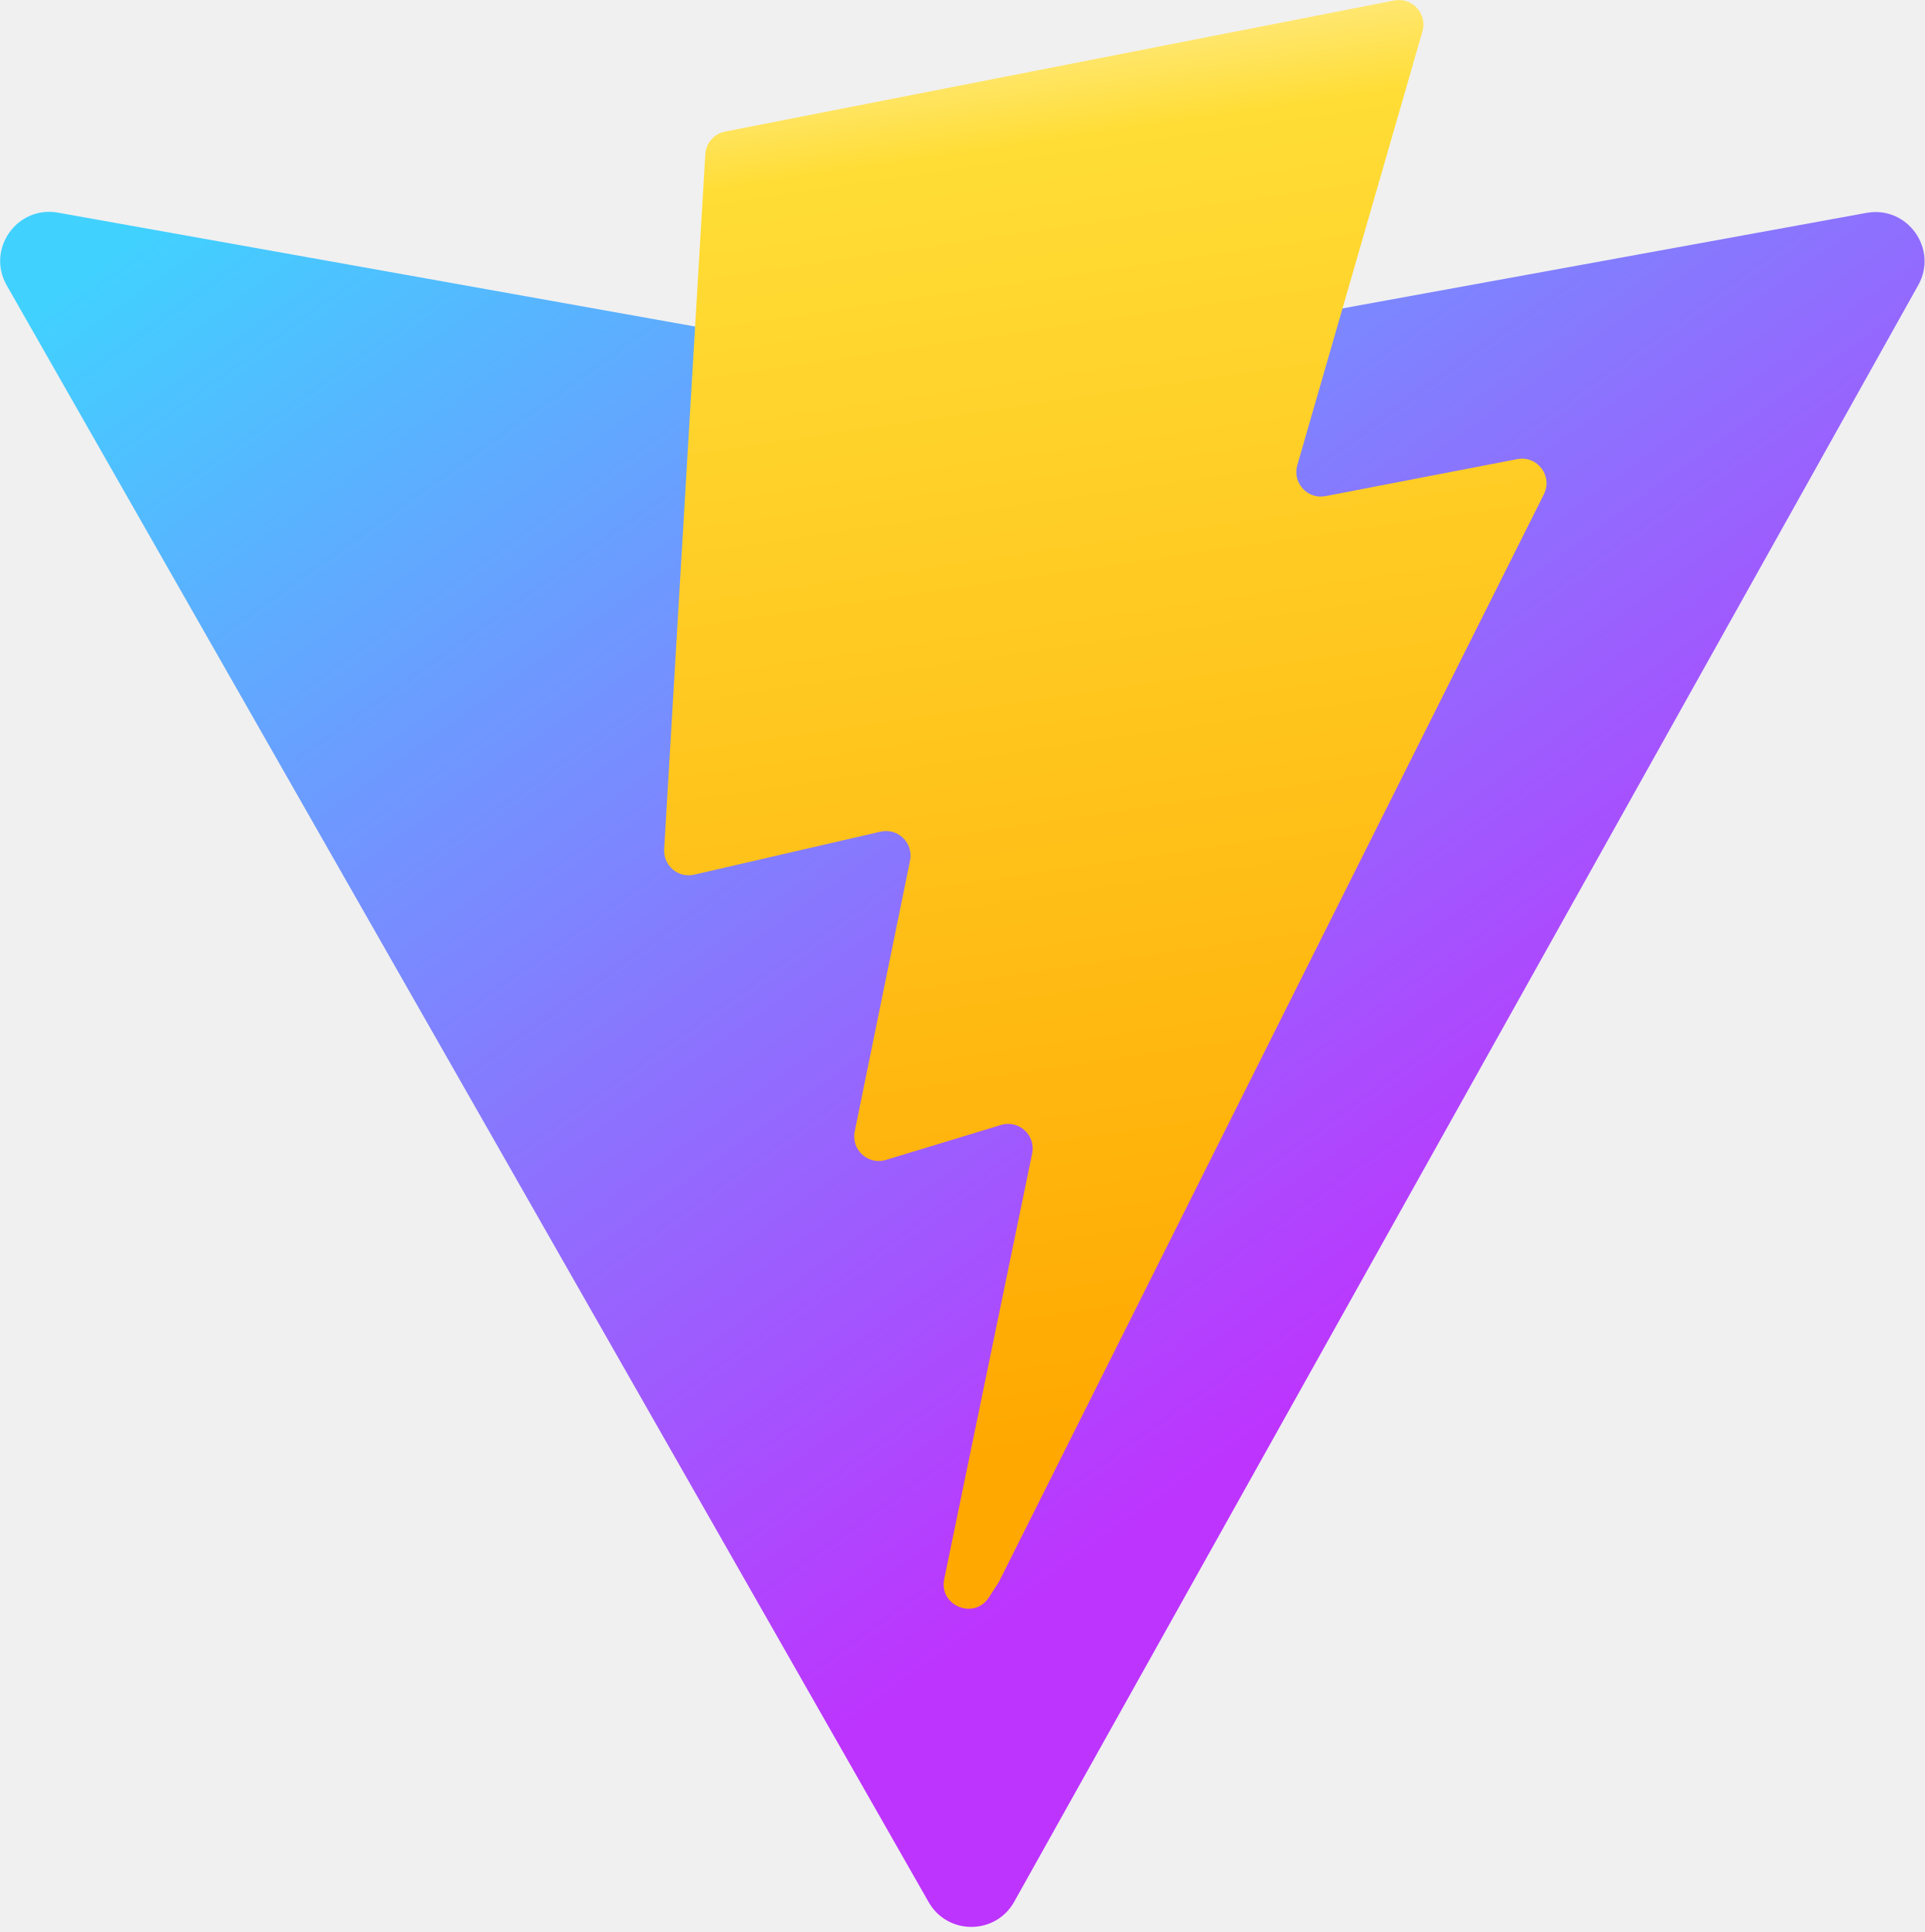
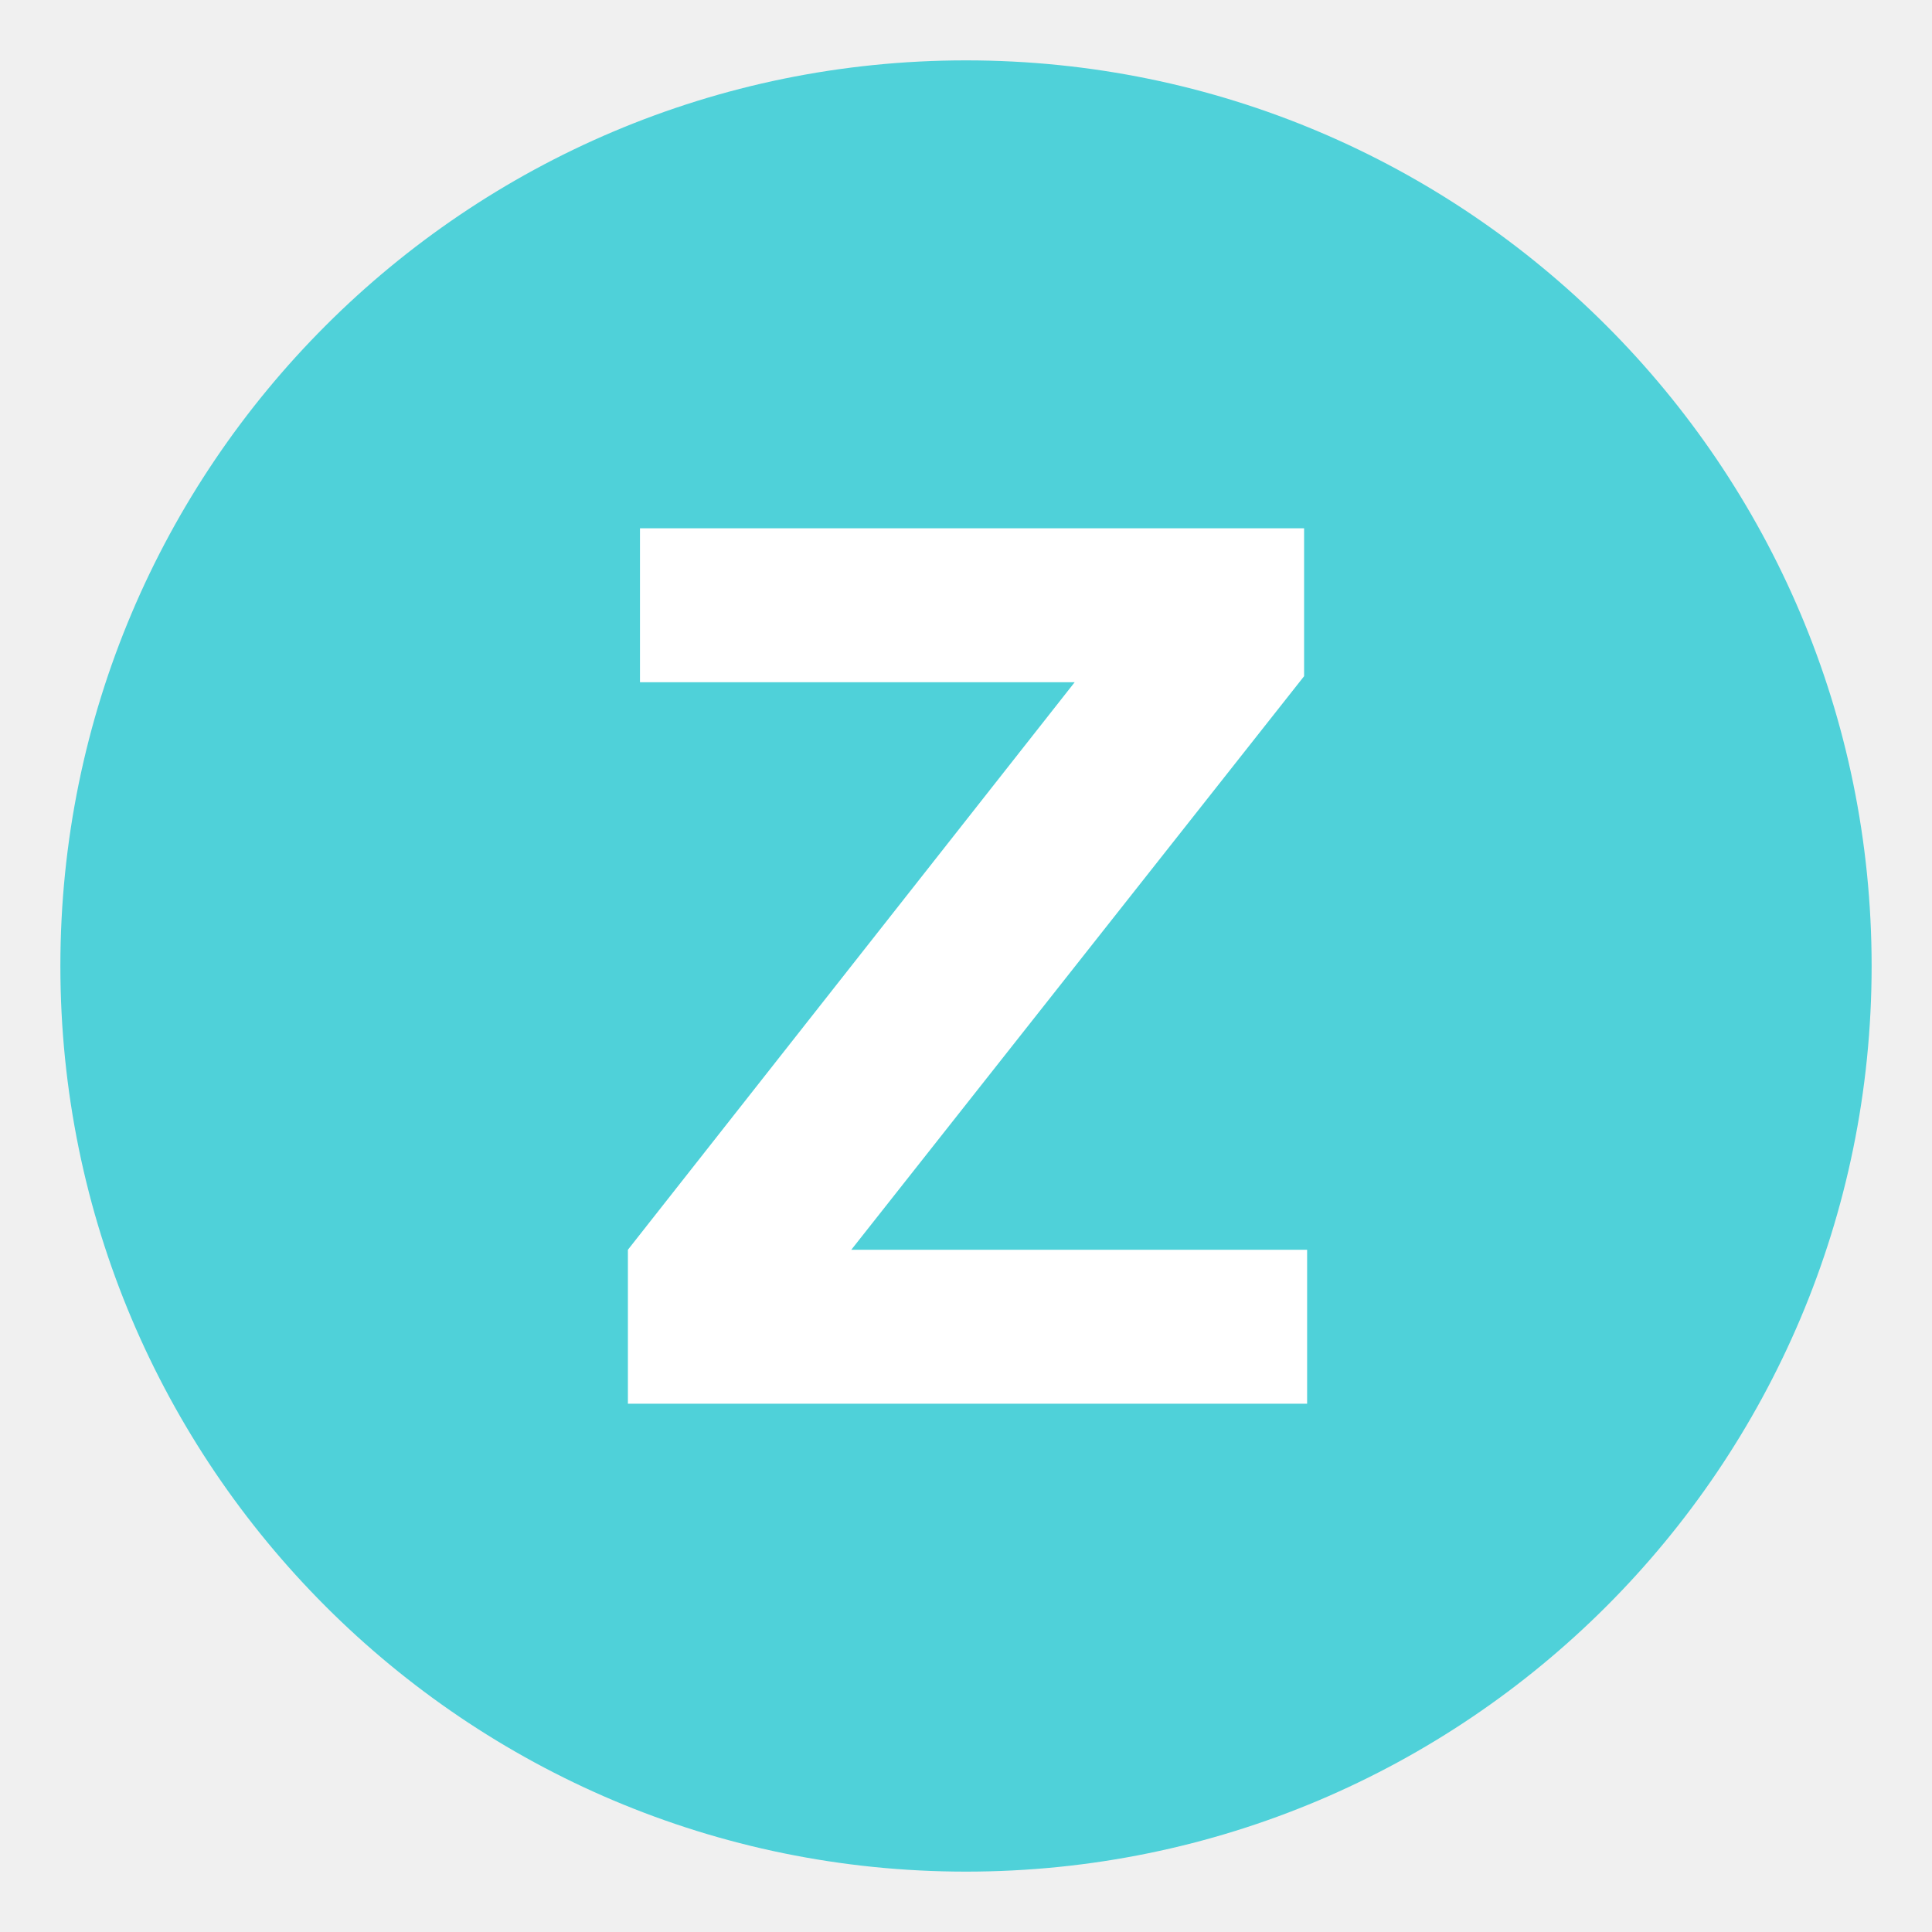
- <svg xmlns="http://www.w3.org/2000/svg" aria-hidden="true" role="img" class="iconify iconify--logos" width="31.88" height="32" preserveAspectRatio="xMidYMid meet" viewBox="0 0 256 257">
-   <defs>
-     <linearGradient id="IconifyId1813088fe1fbc01fb466" x1="-.828%" x2="57.636%" y1="7.652%" y2="78.411%">
-       <stop offset="0%" stop-color="#41D1FF" />
-       <stop offset="100%" stop-color="#BD34FE" />
-     </linearGradient>
-     <linearGradient id="IconifyId1813088fe1fbc01fb467" x1="43.376%" x2="50.316%" y1="2.242%" y2="89.03%">
-       <stop offset="0%" stop-color="#FFEA83" />
-       <stop offset="8.333%" stop-color="#FFDD35" />
-       <stop offset="100%" stop-color="#FFA800" />
-     </linearGradient>
-   </defs>
-   <path fill="url(#IconifyId1813088fe1fbc01fb466)" d="M255.153 37.938L134.897 252.976c-2.483 4.44-8.862 4.466-11.382.048L.875 37.958c-2.746-4.814 1.371-10.646 6.827-9.67l120.385 21.517a6.537 6.537 0 0 0 2.322-.004l117.867-21.483c5.438-.991 9.574 4.796 6.877 9.62Z" />
-   <path fill="url(#IconifyId1813088fe1fbc01fb467)" d="M185.432.063L96.44 17.501a3.268 3.268 0 0 0-2.634 3.014l-5.474 92.456a3.268 3.268 0 0 0 3.997 3.378l24.777-5.718c2.318-.535 4.413 1.507 3.936 3.838l-7.361 36.047c-.495 2.426 1.782 4.5 4.151 3.78l15.304-4.649c2.372-.72 4.652 1.36 4.15 3.788l-11.698 56.621c-.732 3.542 3.979 5.473 5.943 2.437l1.313-2.028l72.516-144.72c1.215-2.423-.88-5.186-3.54-4.672l-25.505 4.922c-2.396.462-4.435-1.77-3.759-4.114l16.646-57.705c.677-2.35-1.37-4.583-3.769-4.113Z" />
+ <svg xmlns="http://www.w3.org/2000/svg" width="800px" height="800px" viewBox="0 0 64 64" aria-hidden="true" role="img" class="iconify iconify--emojione" preserveAspectRatio="xMidYMid meet">
+   <circle cx="32" cy="32" r="30" fill="#4fd1d9" />
+   <path d="M20.8 41.4l14.8-18.8H21.2v-5.1h22v4.9l-15 19h15.1v5.1H20.8v-5.1z" fill="#ffffff" />
</svg>
